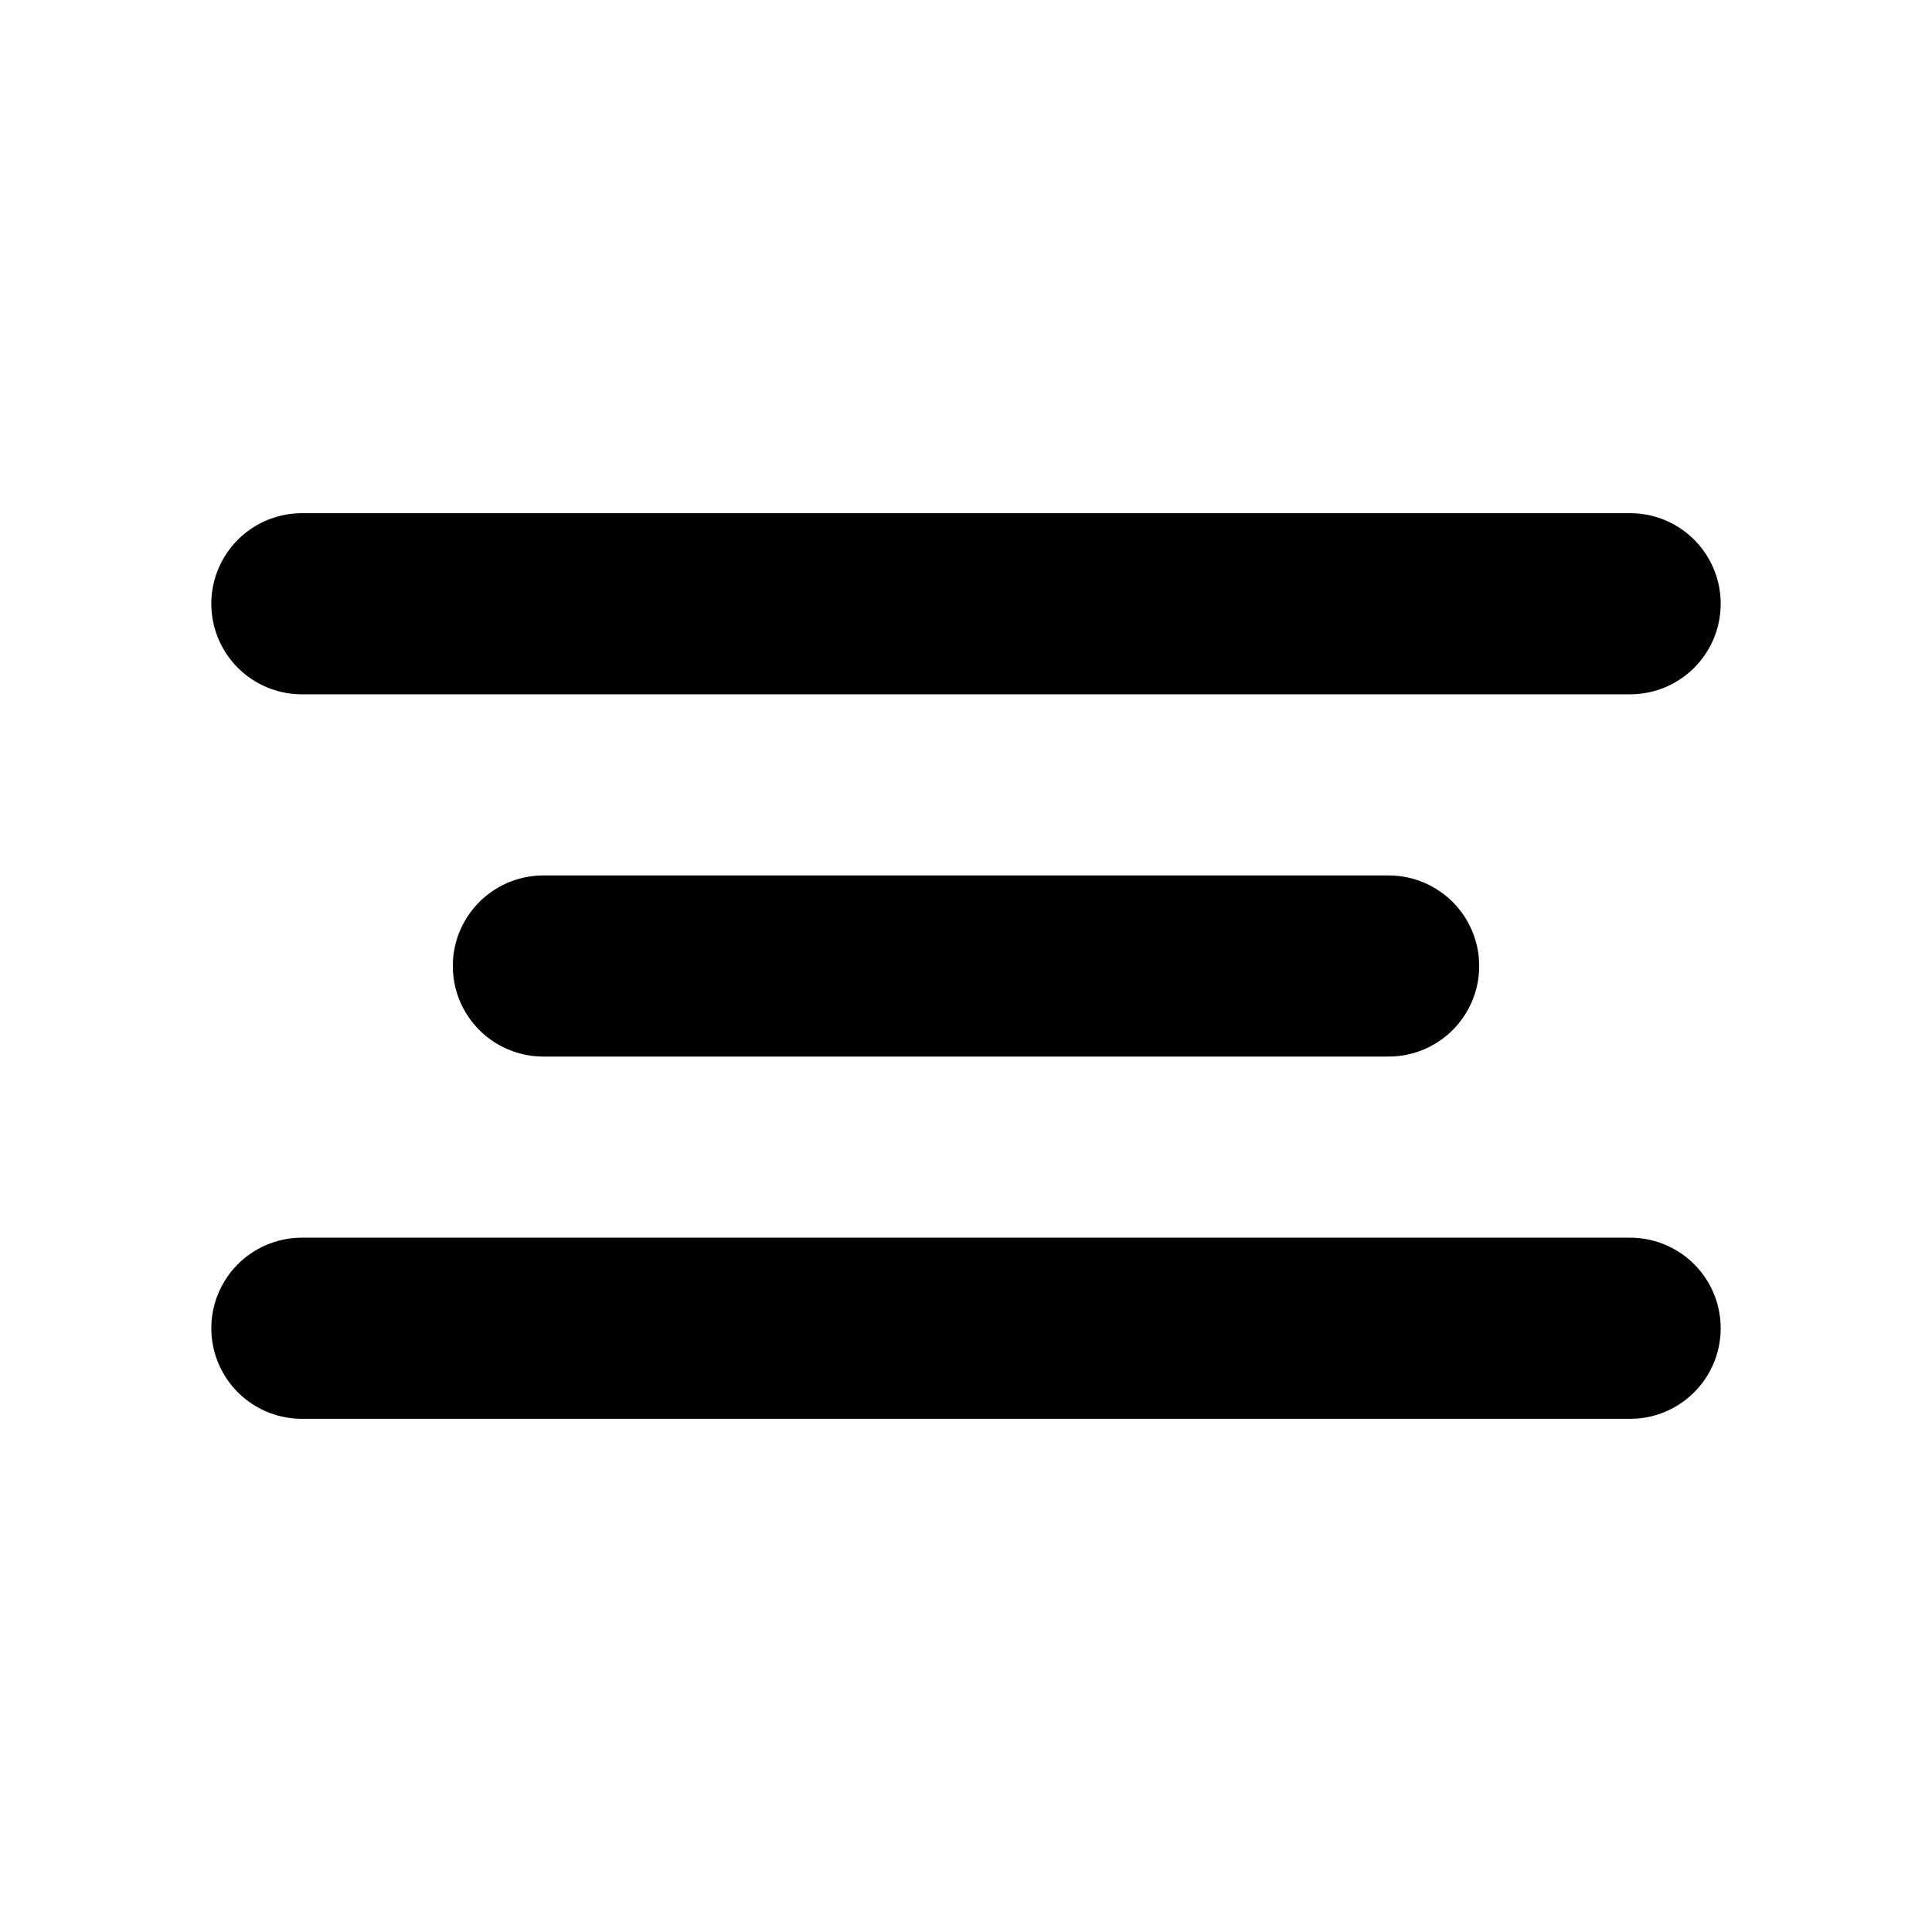
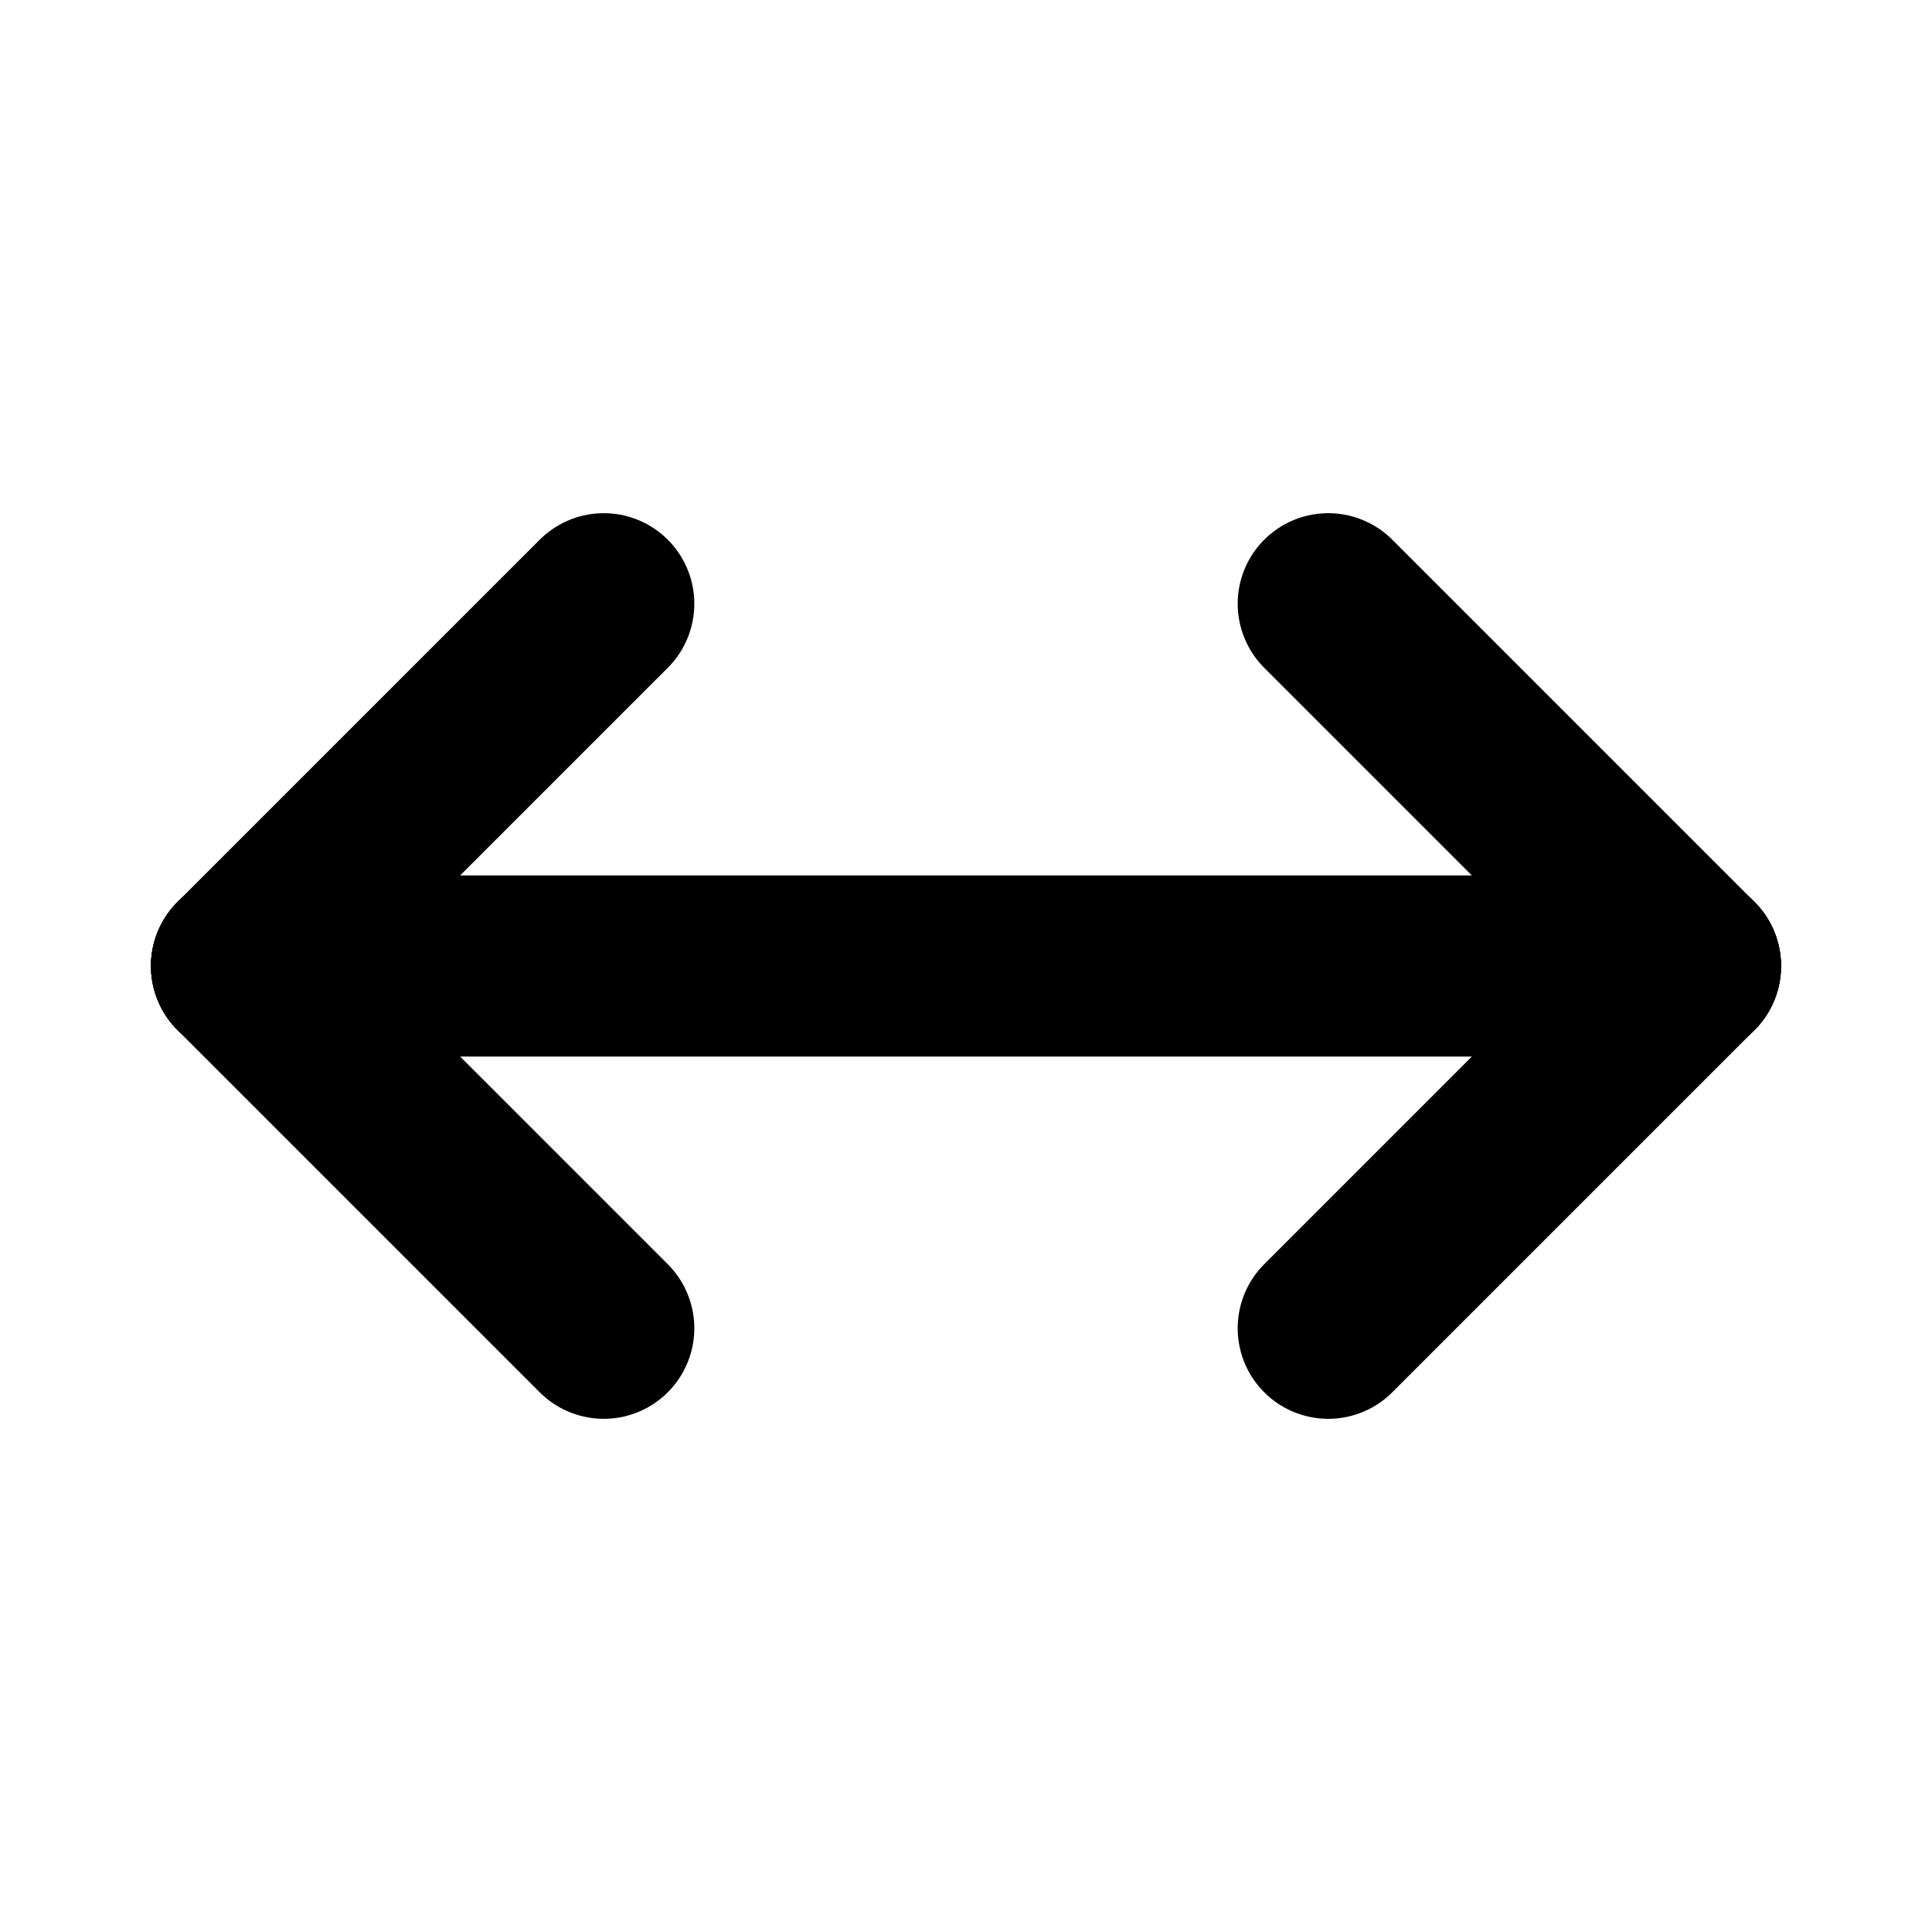
<svg xmlns="http://www.w3.org/2000/svg" width="16" height="16" viewBox="0 0 16 16" fill="none">
-   <path d="M2.5 5H13.5" stroke="currentColor" stroke-width="1.5" stroke-linecap="round" />
-   <path d="M2.5 11H13.5" stroke="currentColor" stroke-width="1.5" stroke-linecap="round" />
-   <path d="M4.5 8H11.5" stroke="currentColor" stroke-width="1.5" stroke-linecap="round" />
+   <path d="M2 8H14" stroke="currentColor" stroke-width="1.5" stroke-linecap="round" stroke-linejoin="round" />
+   <path d="M2 8L5 5" stroke="currentColor" stroke-width="1.5" stroke-linecap="round" stroke-linejoin="round" />
+   <path d="M2 8L5 11" stroke="currentColor" stroke-width="1.5" stroke-linecap="round" stroke-linejoin="round" />
+   <path d="M14 8L11 5" stroke="currentColor" stroke-width="1.5" stroke-linecap="round" stroke-linejoin="round" />
+   <path d="M14 8L11 11" stroke="currentColor" stroke-width="1.5" stroke-linecap="round" stroke-linejoin="round" />
</svg>
